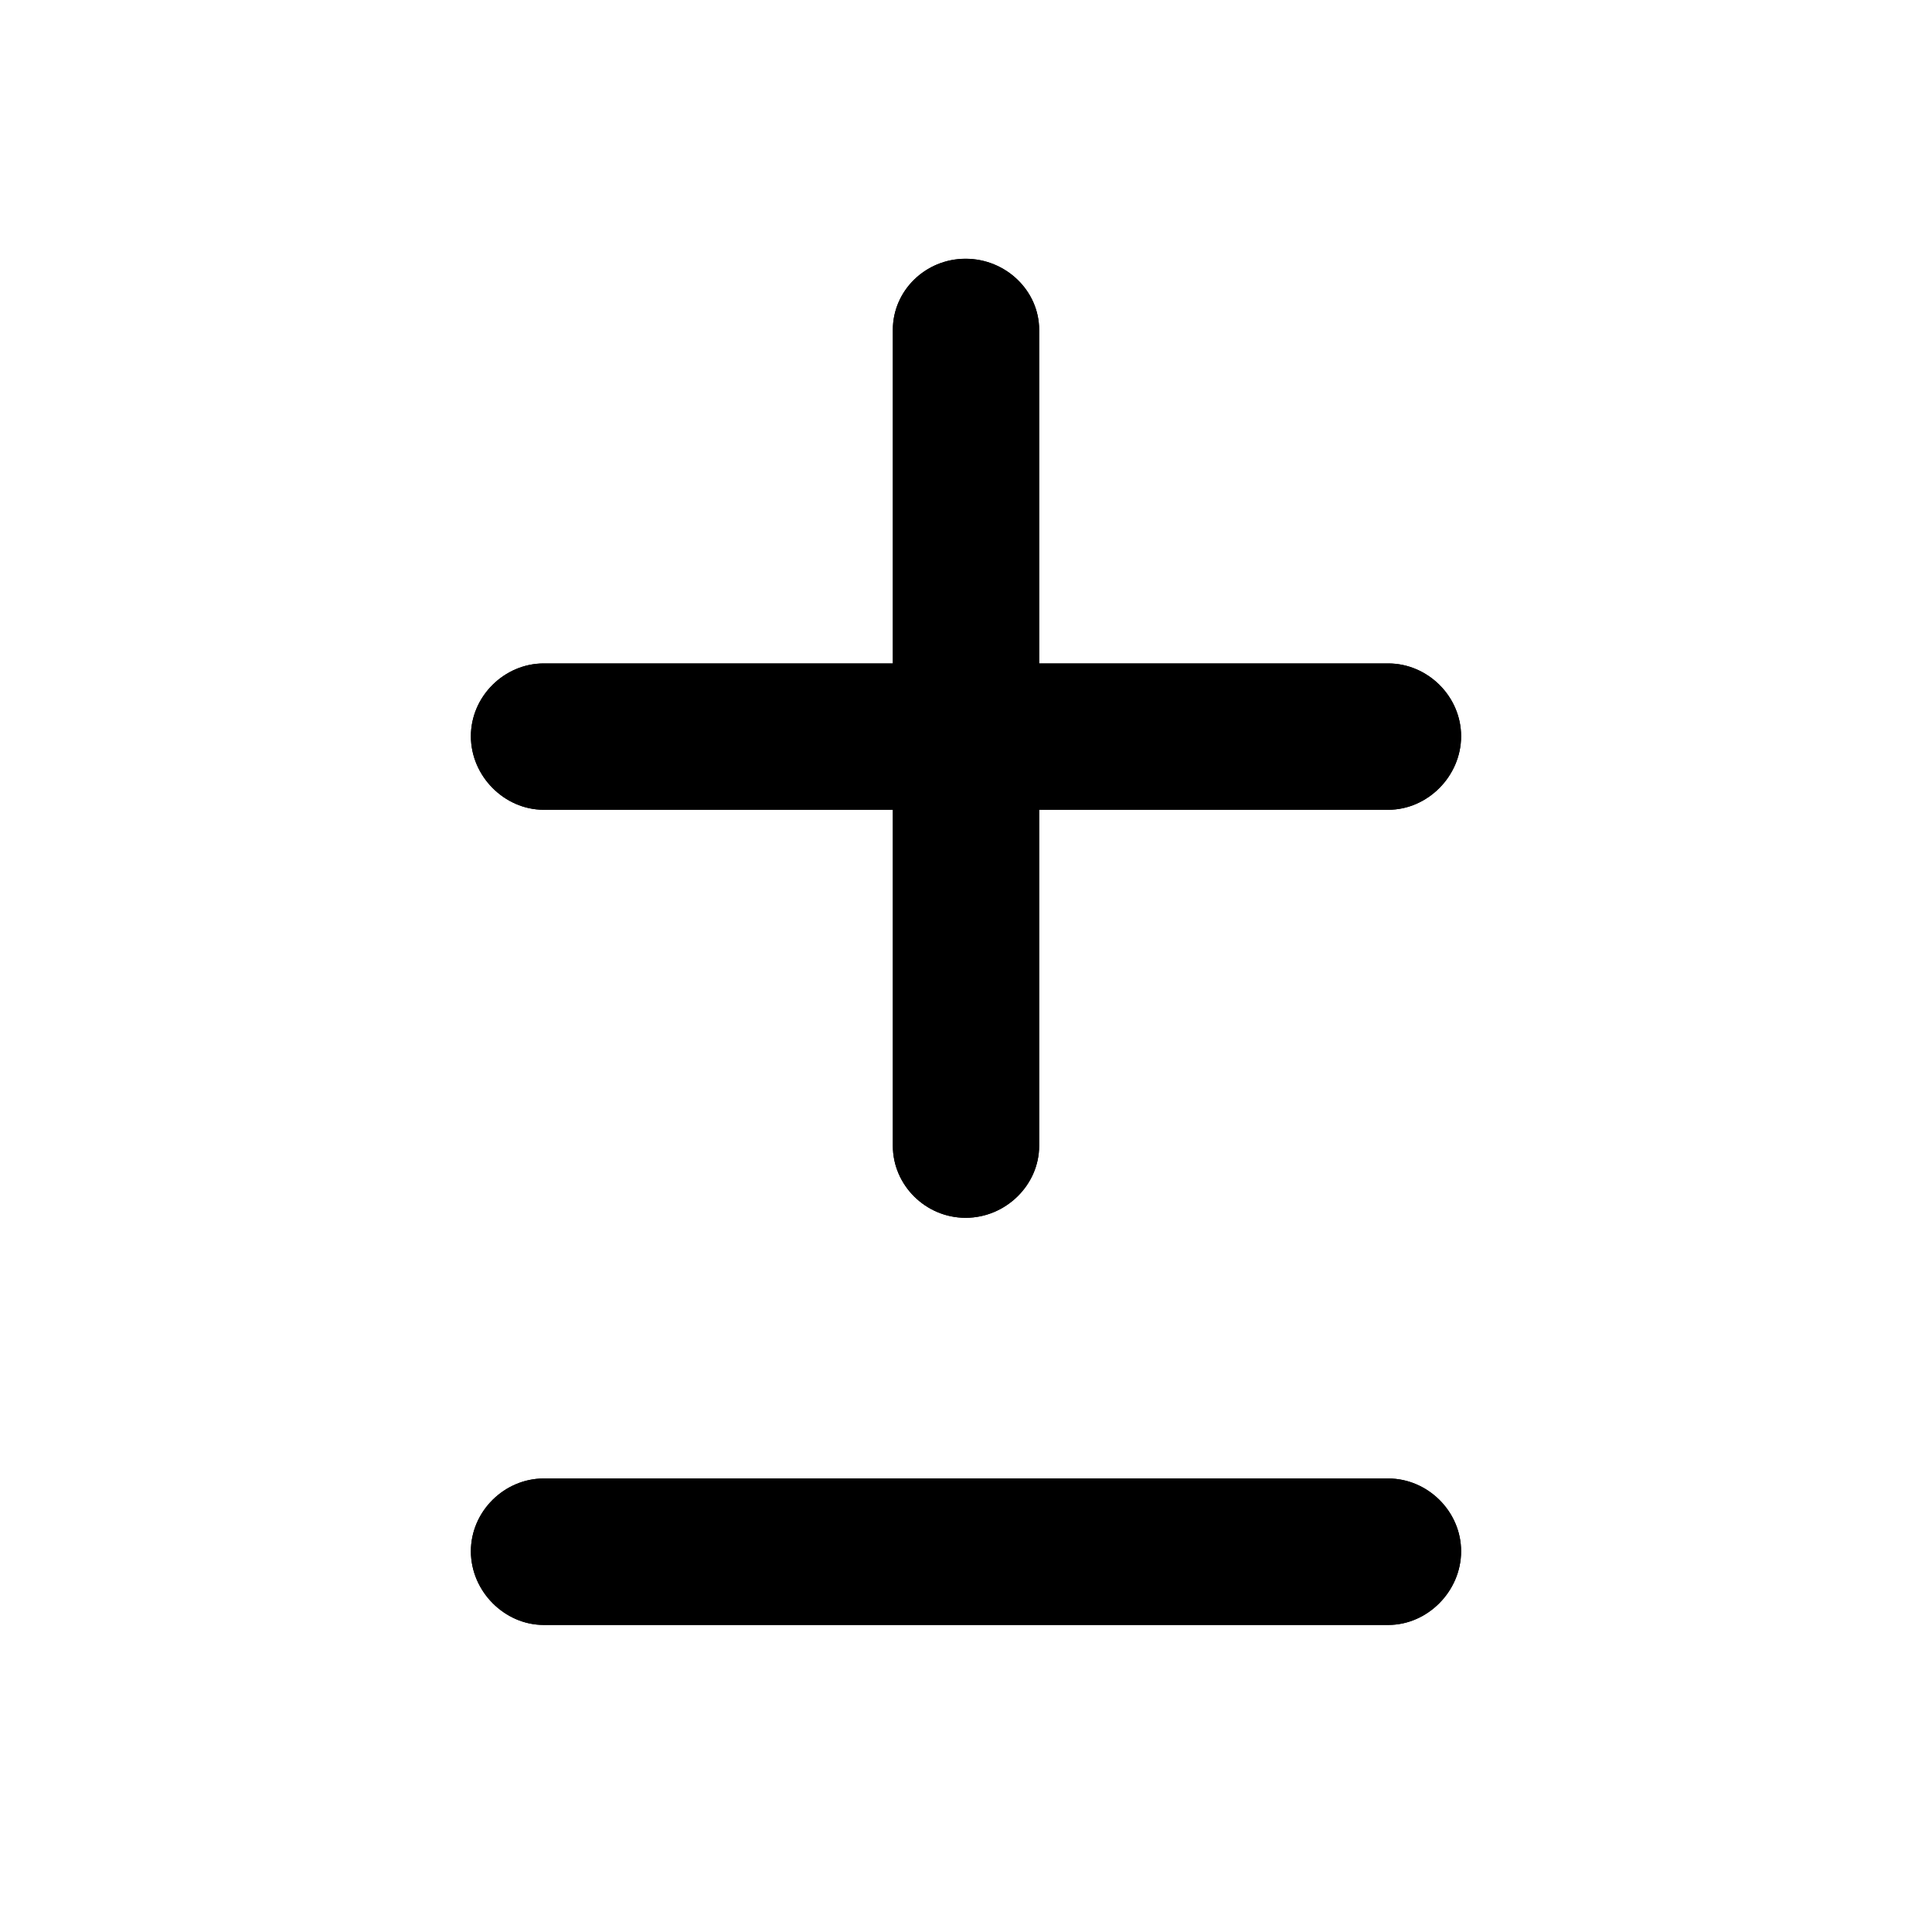
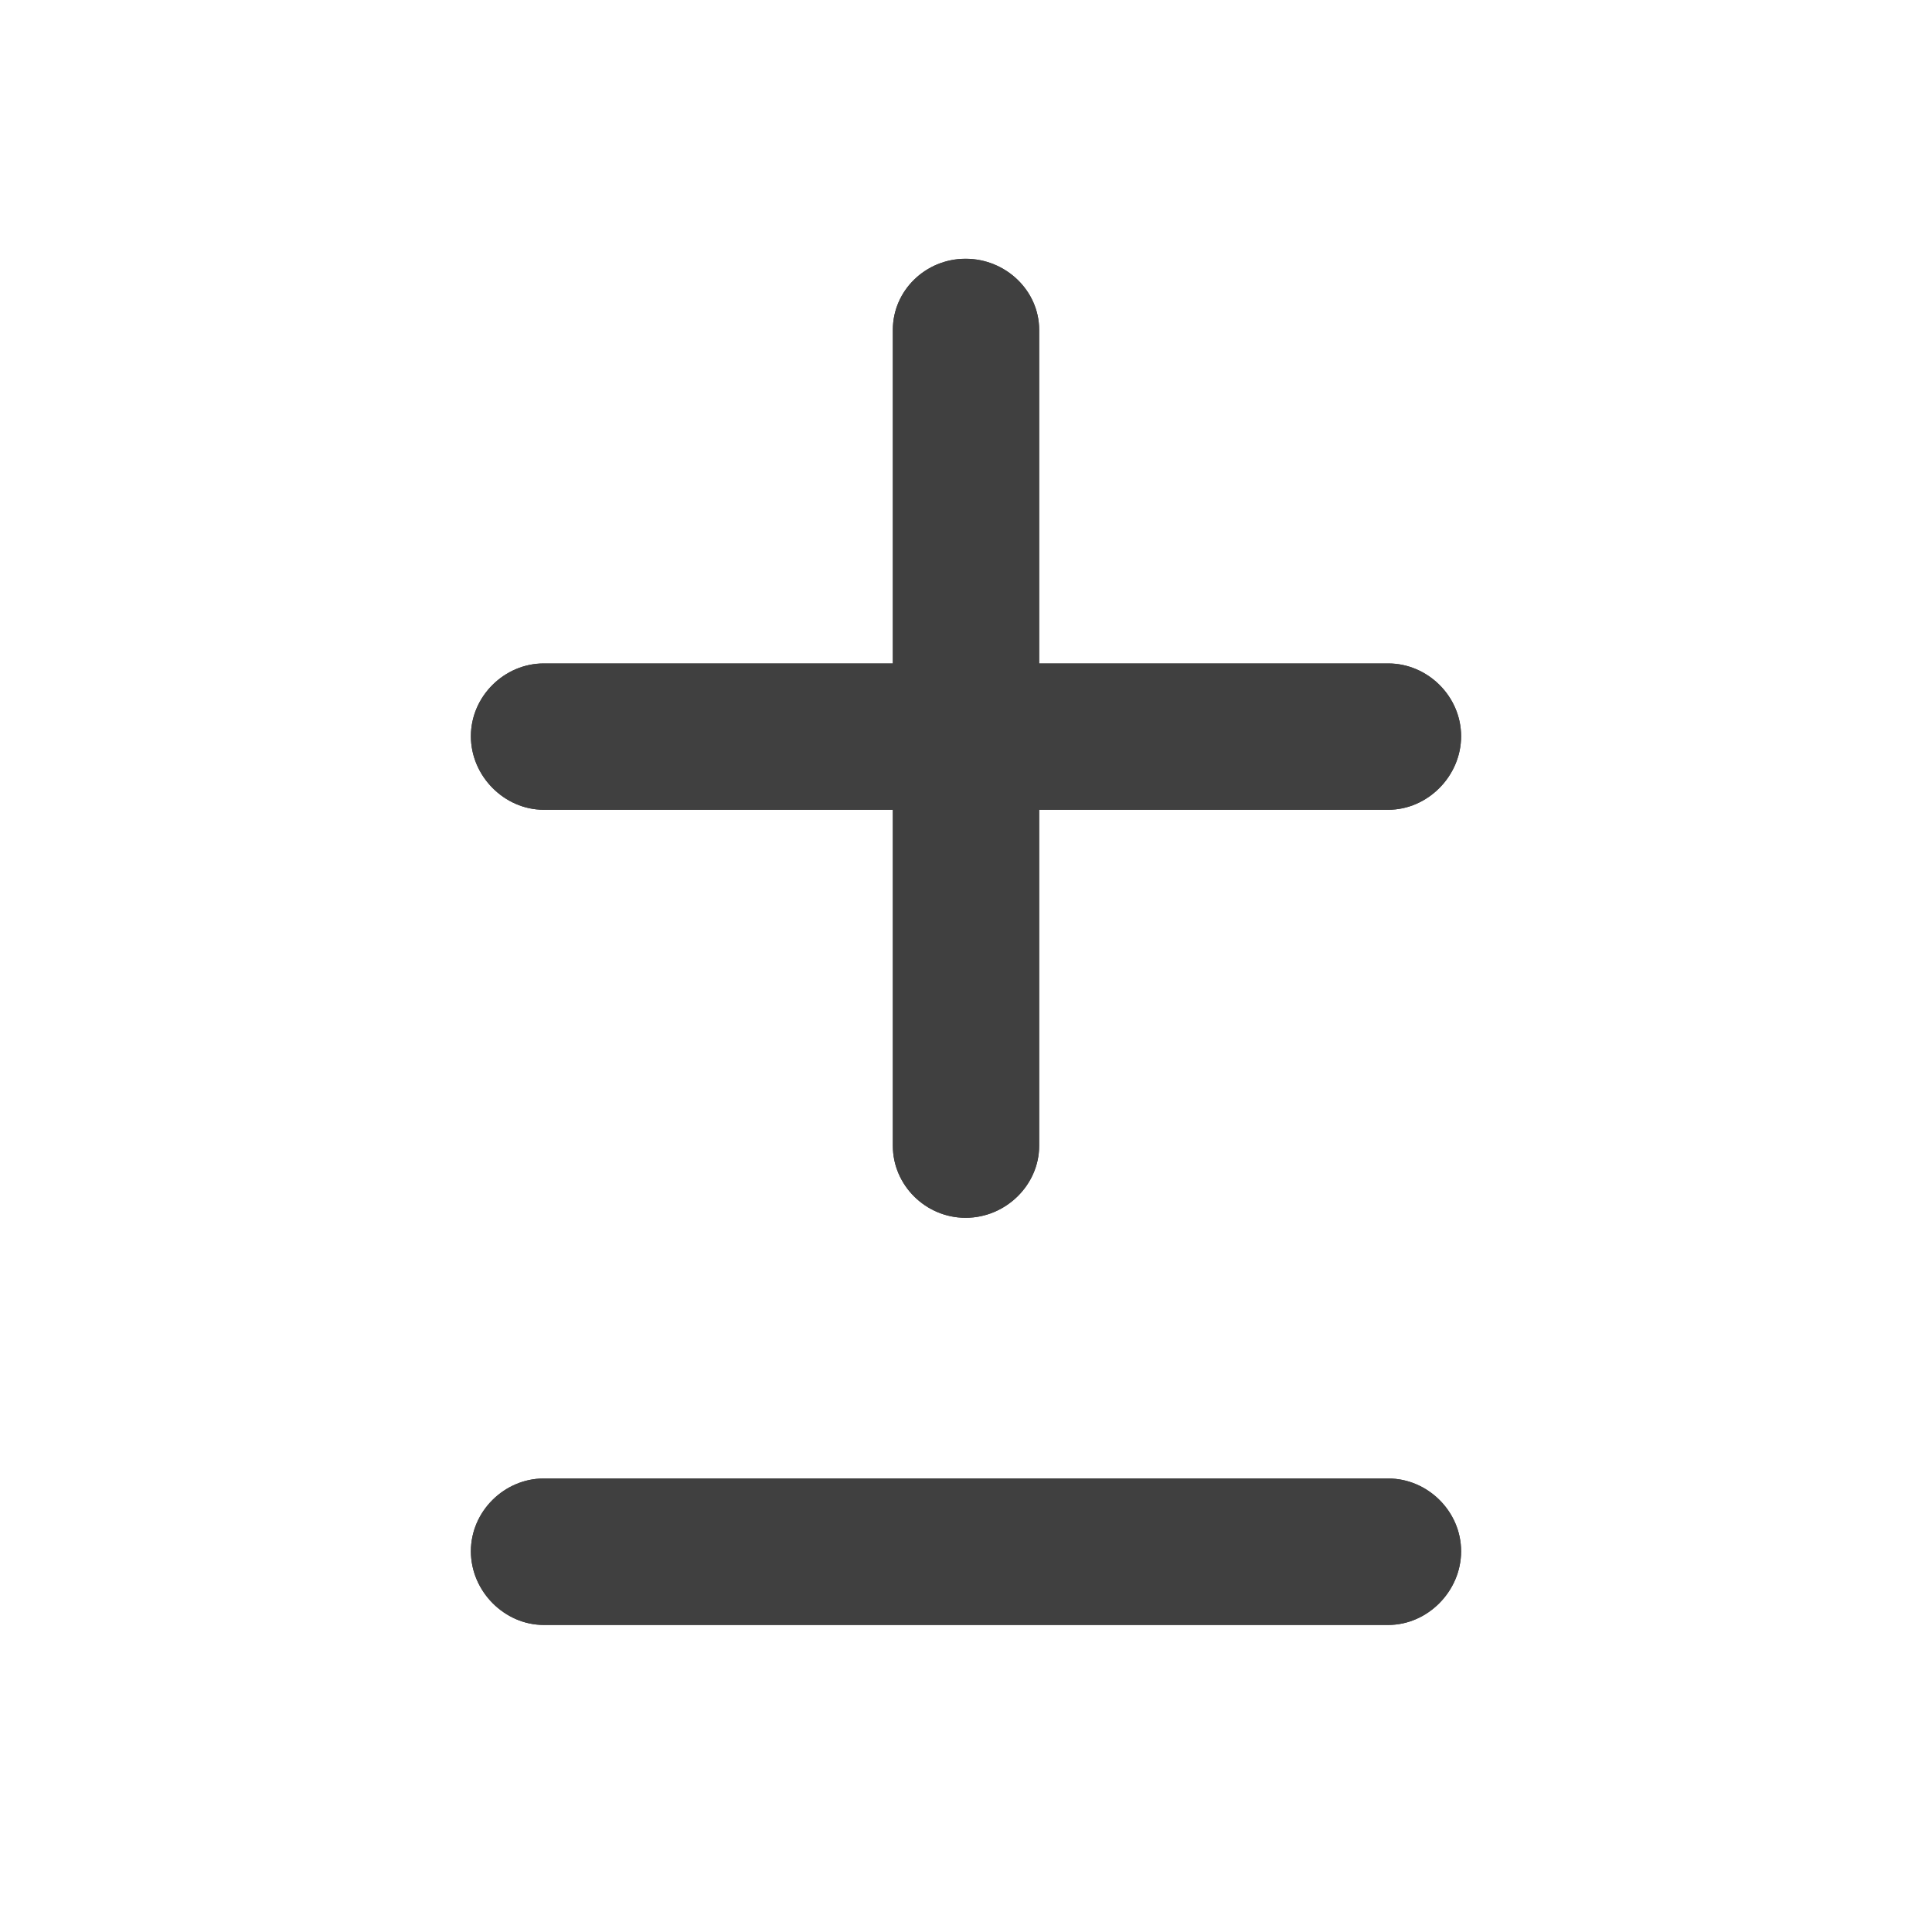
<svg xmlns="http://www.w3.org/2000/svg" width="15px" height="15px" viewBox="0 0 15 15" version="1.1">
-   <g id="math/plus-minus" stroke="none" stroke-width="1" fill="none" fill-rule="evenodd">
+   <g id="math/plus-minus" stroke="none" stroke-width="1" fill="none" fill-rule="evenodd" opacity="0.75">
    <g id="dark" fill="#000000" fill-rule="nonzero">
-       <path d="M7.497,9.455 C7.808,9.455 8.068,9.201 8.068,8.896 L8.068,6.287 L10.779,6.287 C11.083,6.287 11.344,6.027 11.344,5.716 C11.344,5.405 11.083,5.151 10.779,5.151 L8.068,5.151 L8.068,2.561 C8.068,2.256 7.808,2.009 7.497,2.009 C7.186,2.009 6.932,2.256 6.932,2.561 L6.932,5.151 L4.221,5.151 C3.917,5.151 3.656,5.405 3.656,5.716 C3.656,6.027 3.917,6.287 4.221,6.287 L6.932,6.287 L6.932,8.896 C6.932,9.201 7.186,9.455 7.497,9.455 Z M10.779,12.616 C11.083,12.616 11.344,12.355 11.344,12.044 C11.344,11.733 11.083,11.479 10.779,11.479 L4.221,11.479 C3.917,11.479 3.656,11.733 3.656,12.044 C3.656,12.355 3.917,12.616 4.221,12.616 L10.779,12.616 Z" id="solid" />
+       <path d="M7.497,9.455 C7.808,9.455 8.068,9.201 8.068,8.896 L8.068,6.287 L10.779,6.287 C11.083,6.287 11.344,6.027 11.344,5.716 C11.344,5.405 11.083,5.151 10.779,5.151 L8.068,5.151 L8.068,2.561 C8.068,2.256 7.808,2.009 7.497,2.009 C7.186,2.009 6.932,2.256 6.932,2.561 L6.932,5.151 L4.221,5.151 C3.917,5.151 3.656,5.405 3.656,5.716 C3.656,6.027 3.917,6.287 4.221,6.287 L6.932,6.287 L6.932,8.896 C6.932,9.201 7.186,9.455 7.497,9.455 Z M10.779,12.616 C11.083,12.616 11.344,12.355 11.344,12.044 C11.344,11.733 11.083,11.479 10.779,11.479 L4.221,11.479 C3.917,11.479 3.656,11.733 3.656,12.044 C3.656,12.355 3.917,12.616 4.221,12.616 L10.779,12.616 Z" id="opaque" />
    </g>
    <g id="light" fill="#000000" fill-rule="nonzero">
-       <path d="M7.497,9.455 C7.808,9.455 8.068,9.201 8.068,8.896 L8.068,6.287 L10.779,6.287 C11.083,6.287 11.344,6.027 11.344,5.716 C11.344,5.405 11.083,5.151 10.779,5.151 L8.068,5.151 L8.068,2.561 C8.068,2.256 7.808,2.009 7.497,2.009 C7.186,2.009 6.932,2.256 6.932,2.561 L6.932,5.151 L4.221,5.151 C3.917,5.151 3.656,5.405 3.656,5.716 C3.656,6.027 3.917,6.287 4.221,6.287 L6.932,6.287 L6.932,8.896 C6.932,9.201 7.186,9.455 7.497,9.455 Z M10.779,12.616 C11.083,12.616 11.344,12.355 11.344,12.044 C11.344,11.733 11.083,11.479 10.779,11.479 L4.221,11.479 C3.917,11.479 3.656,11.733 3.656,12.044 C3.656,12.355 3.917,12.616 4.221,12.616 L10.779,12.616 Z" id="solid" />
+       <path d="M7.497,9.455 C7.808,9.455 8.068,9.201 8.068,8.896 L8.068,6.287 L10.779,6.287 C11.083,6.287 11.344,6.027 11.344,5.716 C11.344,5.405 11.083,5.151 10.779,5.151 L8.068,5.151 L8.068,2.561 C8.068,2.256 7.808,2.009 7.497,2.009 C7.186,2.009 6.932,2.256 6.932,2.561 L6.932,5.151 L4.221,5.151 C3.917,5.151 3.656,5.405 3.656,5.716 C3.656,6.027 3.917,6.287 4.221,6.287 L6.932,6.287 L6.932,8.896 C6.932,9.201 7.186,9.455 7.497,9.455 Z M10.779,12.616 C11.083,12.616 11.344,12.355 11.344,12.044 C11.344,11.733 11.083,11.479 10.779,11.479 L4.221,11.479 C3.917,11.479 3.656,11.733 3.656,12.044 C3.656,12.355 3.917,12.616 4.221,12.616 L10.779,12.616 Z" id="opaque" />
    </g>
  </g>
</svg>
